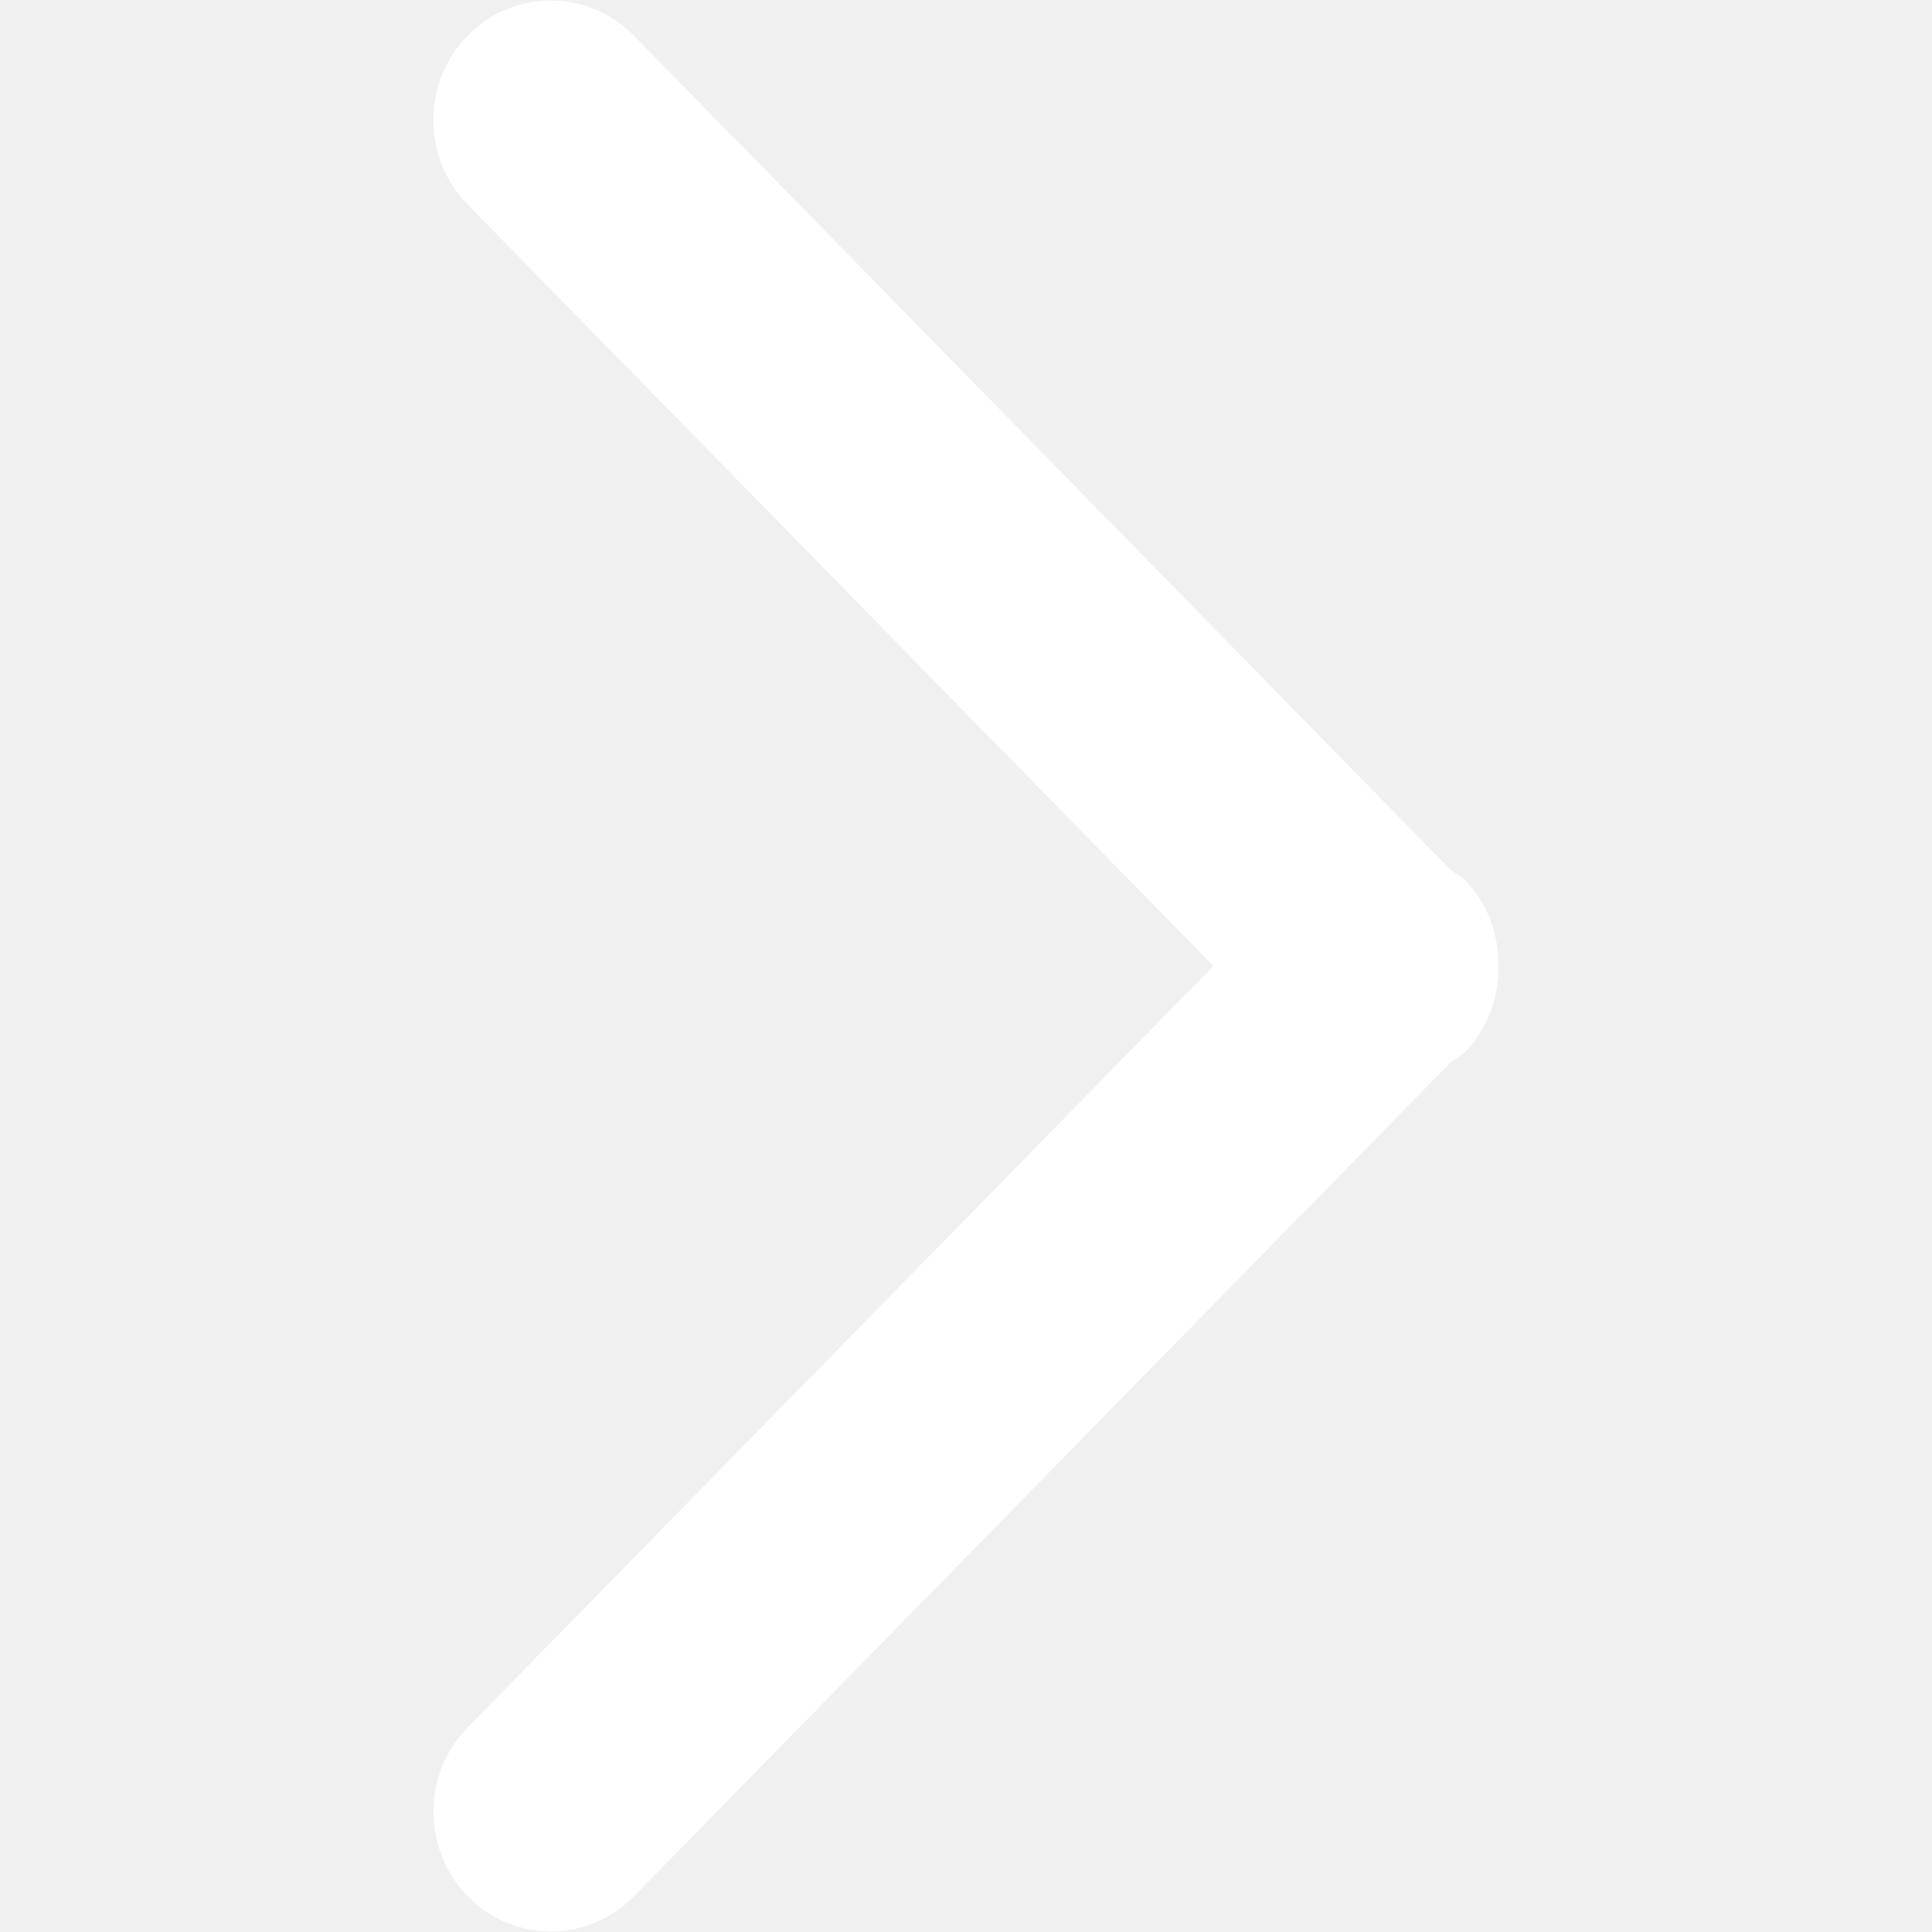
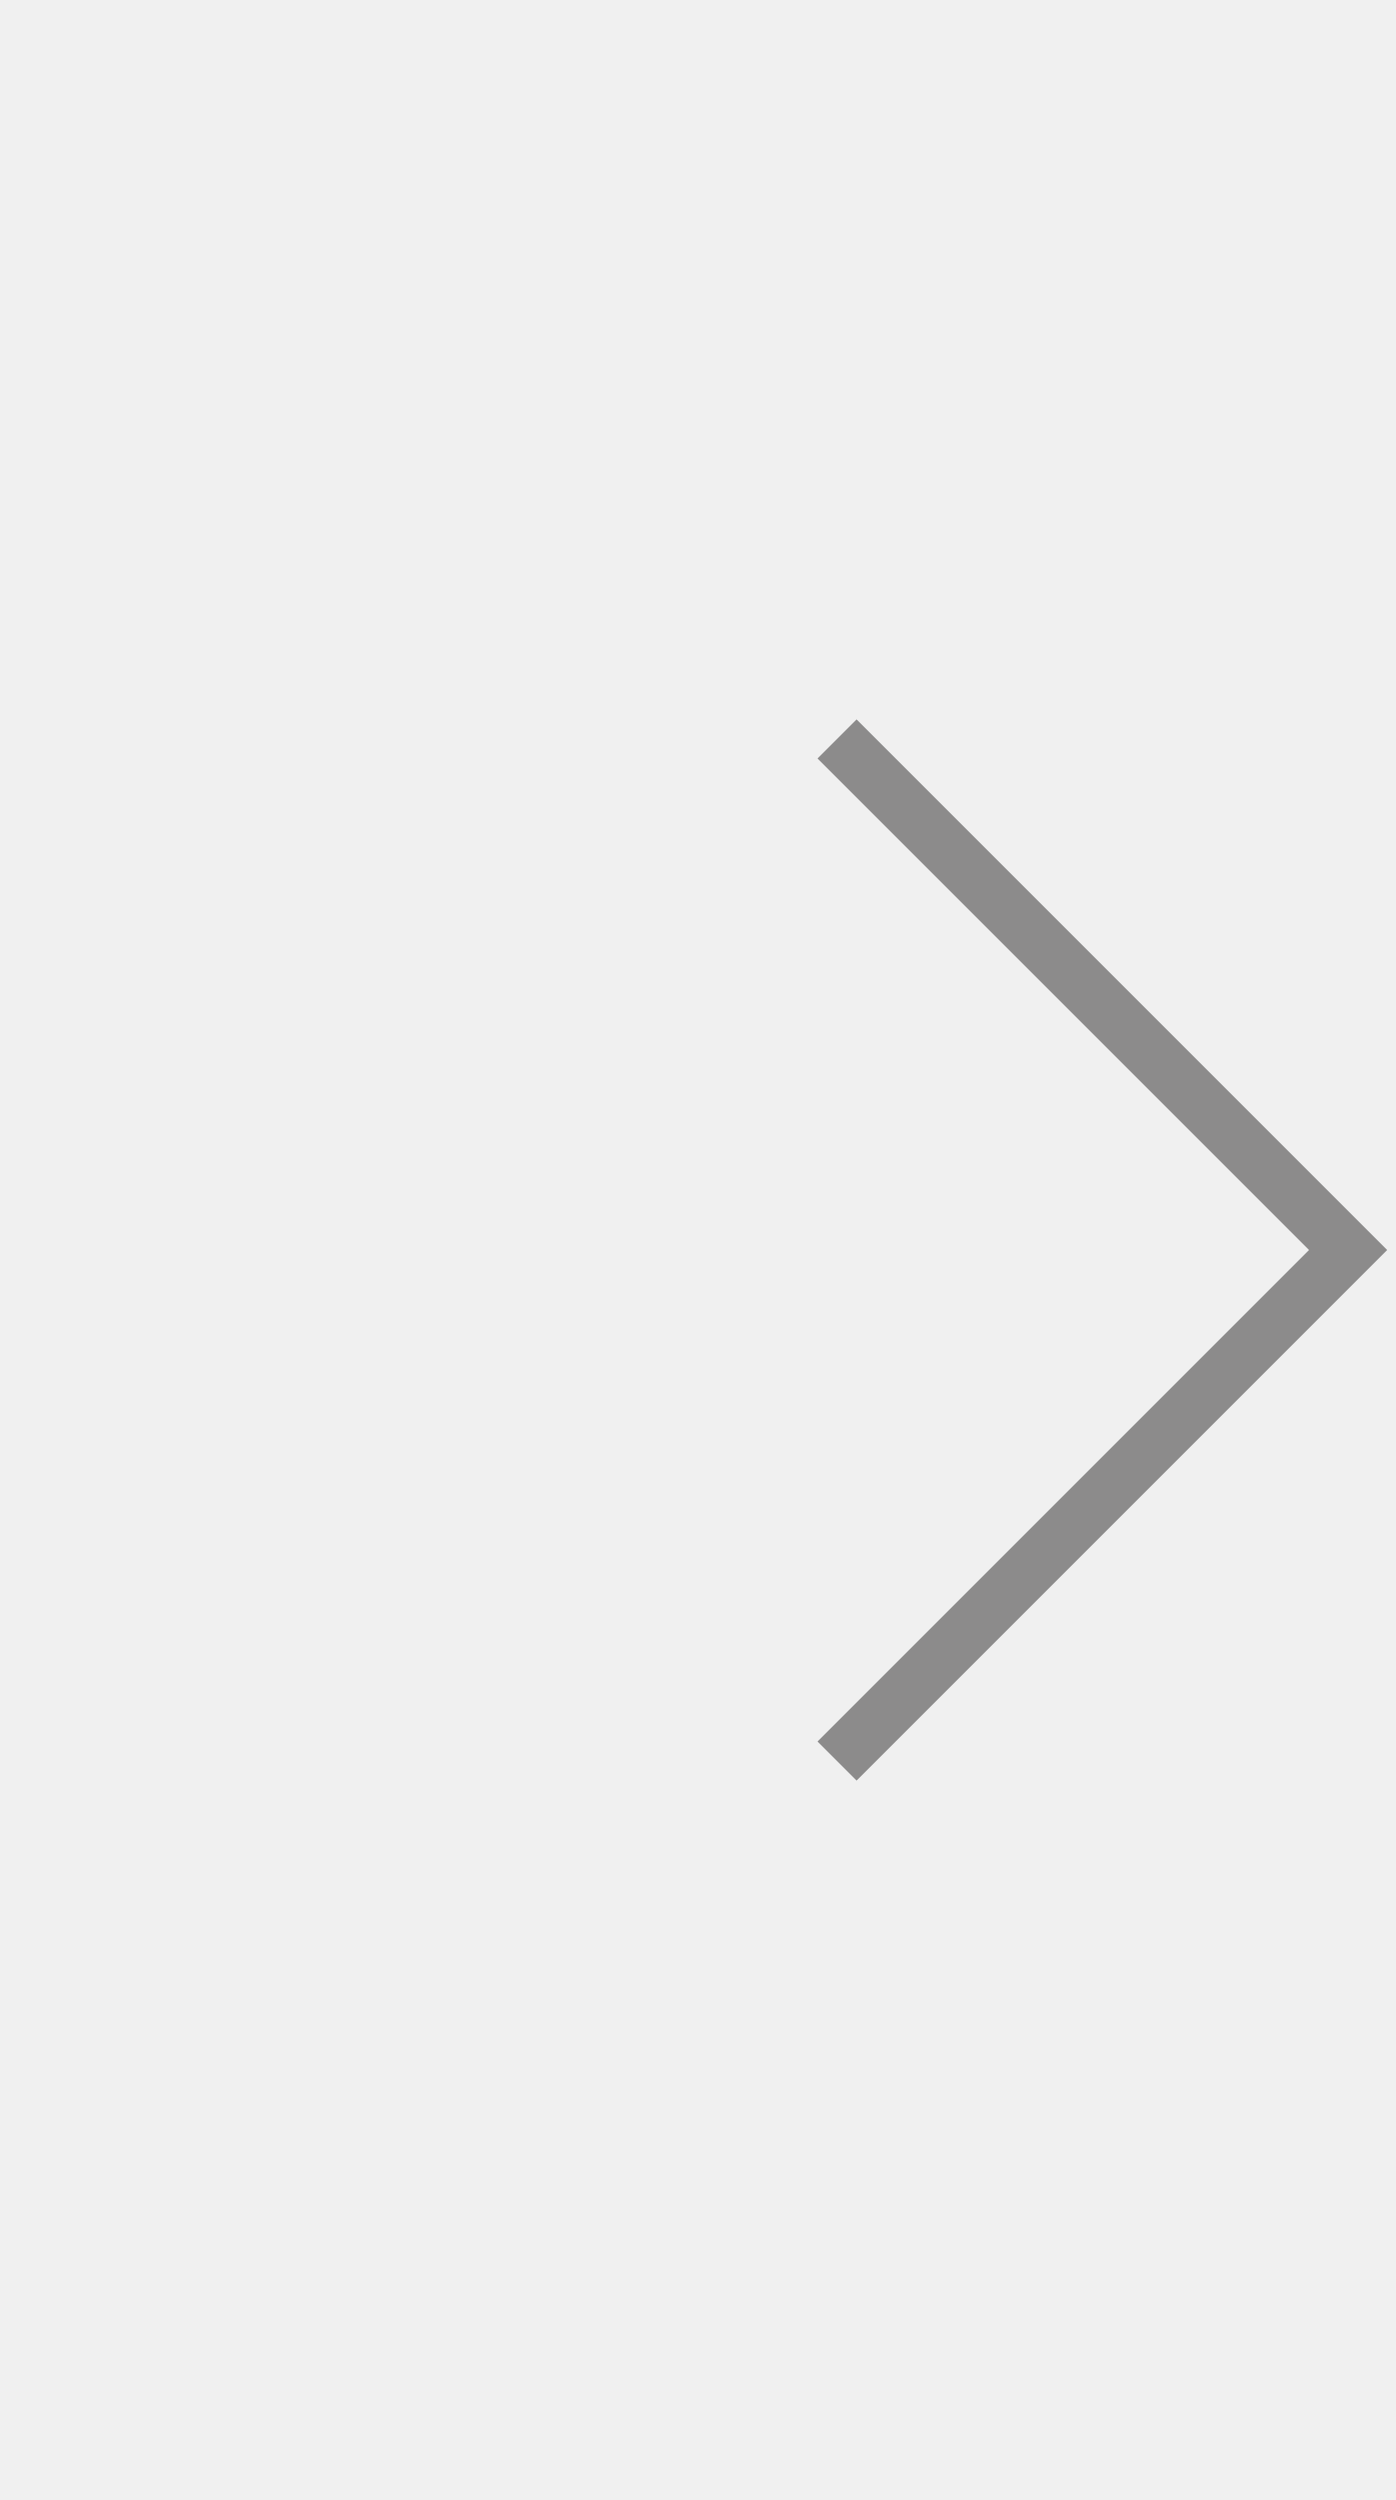
- <svg xmlns="http://www.w3.org/2000/svg" version="1.1" id="Layer_1" x="0px" y="0px" width="20px" height="20px" viewBox="0 0 20 20" enable-background="new 0 0 20 20" xml:space="preserve">
+ <svg xmlns="http://www.w3.org/2000/svg" xmlns:xlink="http://www.w3.org/1999/xlink" version="1.1" id="Layer_1" x="0px" y="0px" width="101px" height="181px" viewBox="0 0 101 181" enable-background="new 0 0 101 181" xml:space="preserve">
  <g>
-     <g>
-       <path fill-rule="evenodd" clip-rule="evenodd" fill="#FFFFFF" d="M15.158,9.102c-0.039-0.04-0.091-0.057-0.134-0.09L6.561,0.368    c-0.475-0.484-1.244-0.484-1.719,0c-0.475,0.482-0.475,1.268,0,1.75L12.561,10l-7.718,7.88c-0.475,0.483-0.475,1.268,0,1.751    c0.475,0.484,1.244,0.484,1.719,0l8.463-8.642c0.043-0.034,0.095-0.05,0.134-0.09c0.243-0.248,0.357-0.574,0.352-0.898    C15.516,9.675,15.401,9.349,15.158,9.102z" />
-     </g>
+     <defs>
+       <rect id="SVGID_1_" x="-0.05" width="101" height="181" />
+     </defs>
+     <clipPath id="SVGID_2_">
+       <use xlink:href="#SVGID_1_" overflow="visible" />
+     </clipPath>
+     <polyline clip-path="url(#SVGID_2_)" fill="none" stroke="#8C8B8B" stroke-width="4" points="60.602,127.5 97.602,90.5    60.602,53.5  " />
  </g>
+   <g>
+ </g>
+   <g>
+ </g>
+   <g>
+ </g>
+   <g>
+ </g>
+   <g>
+ </g>
+   <g>
+ </g>
</svg>
